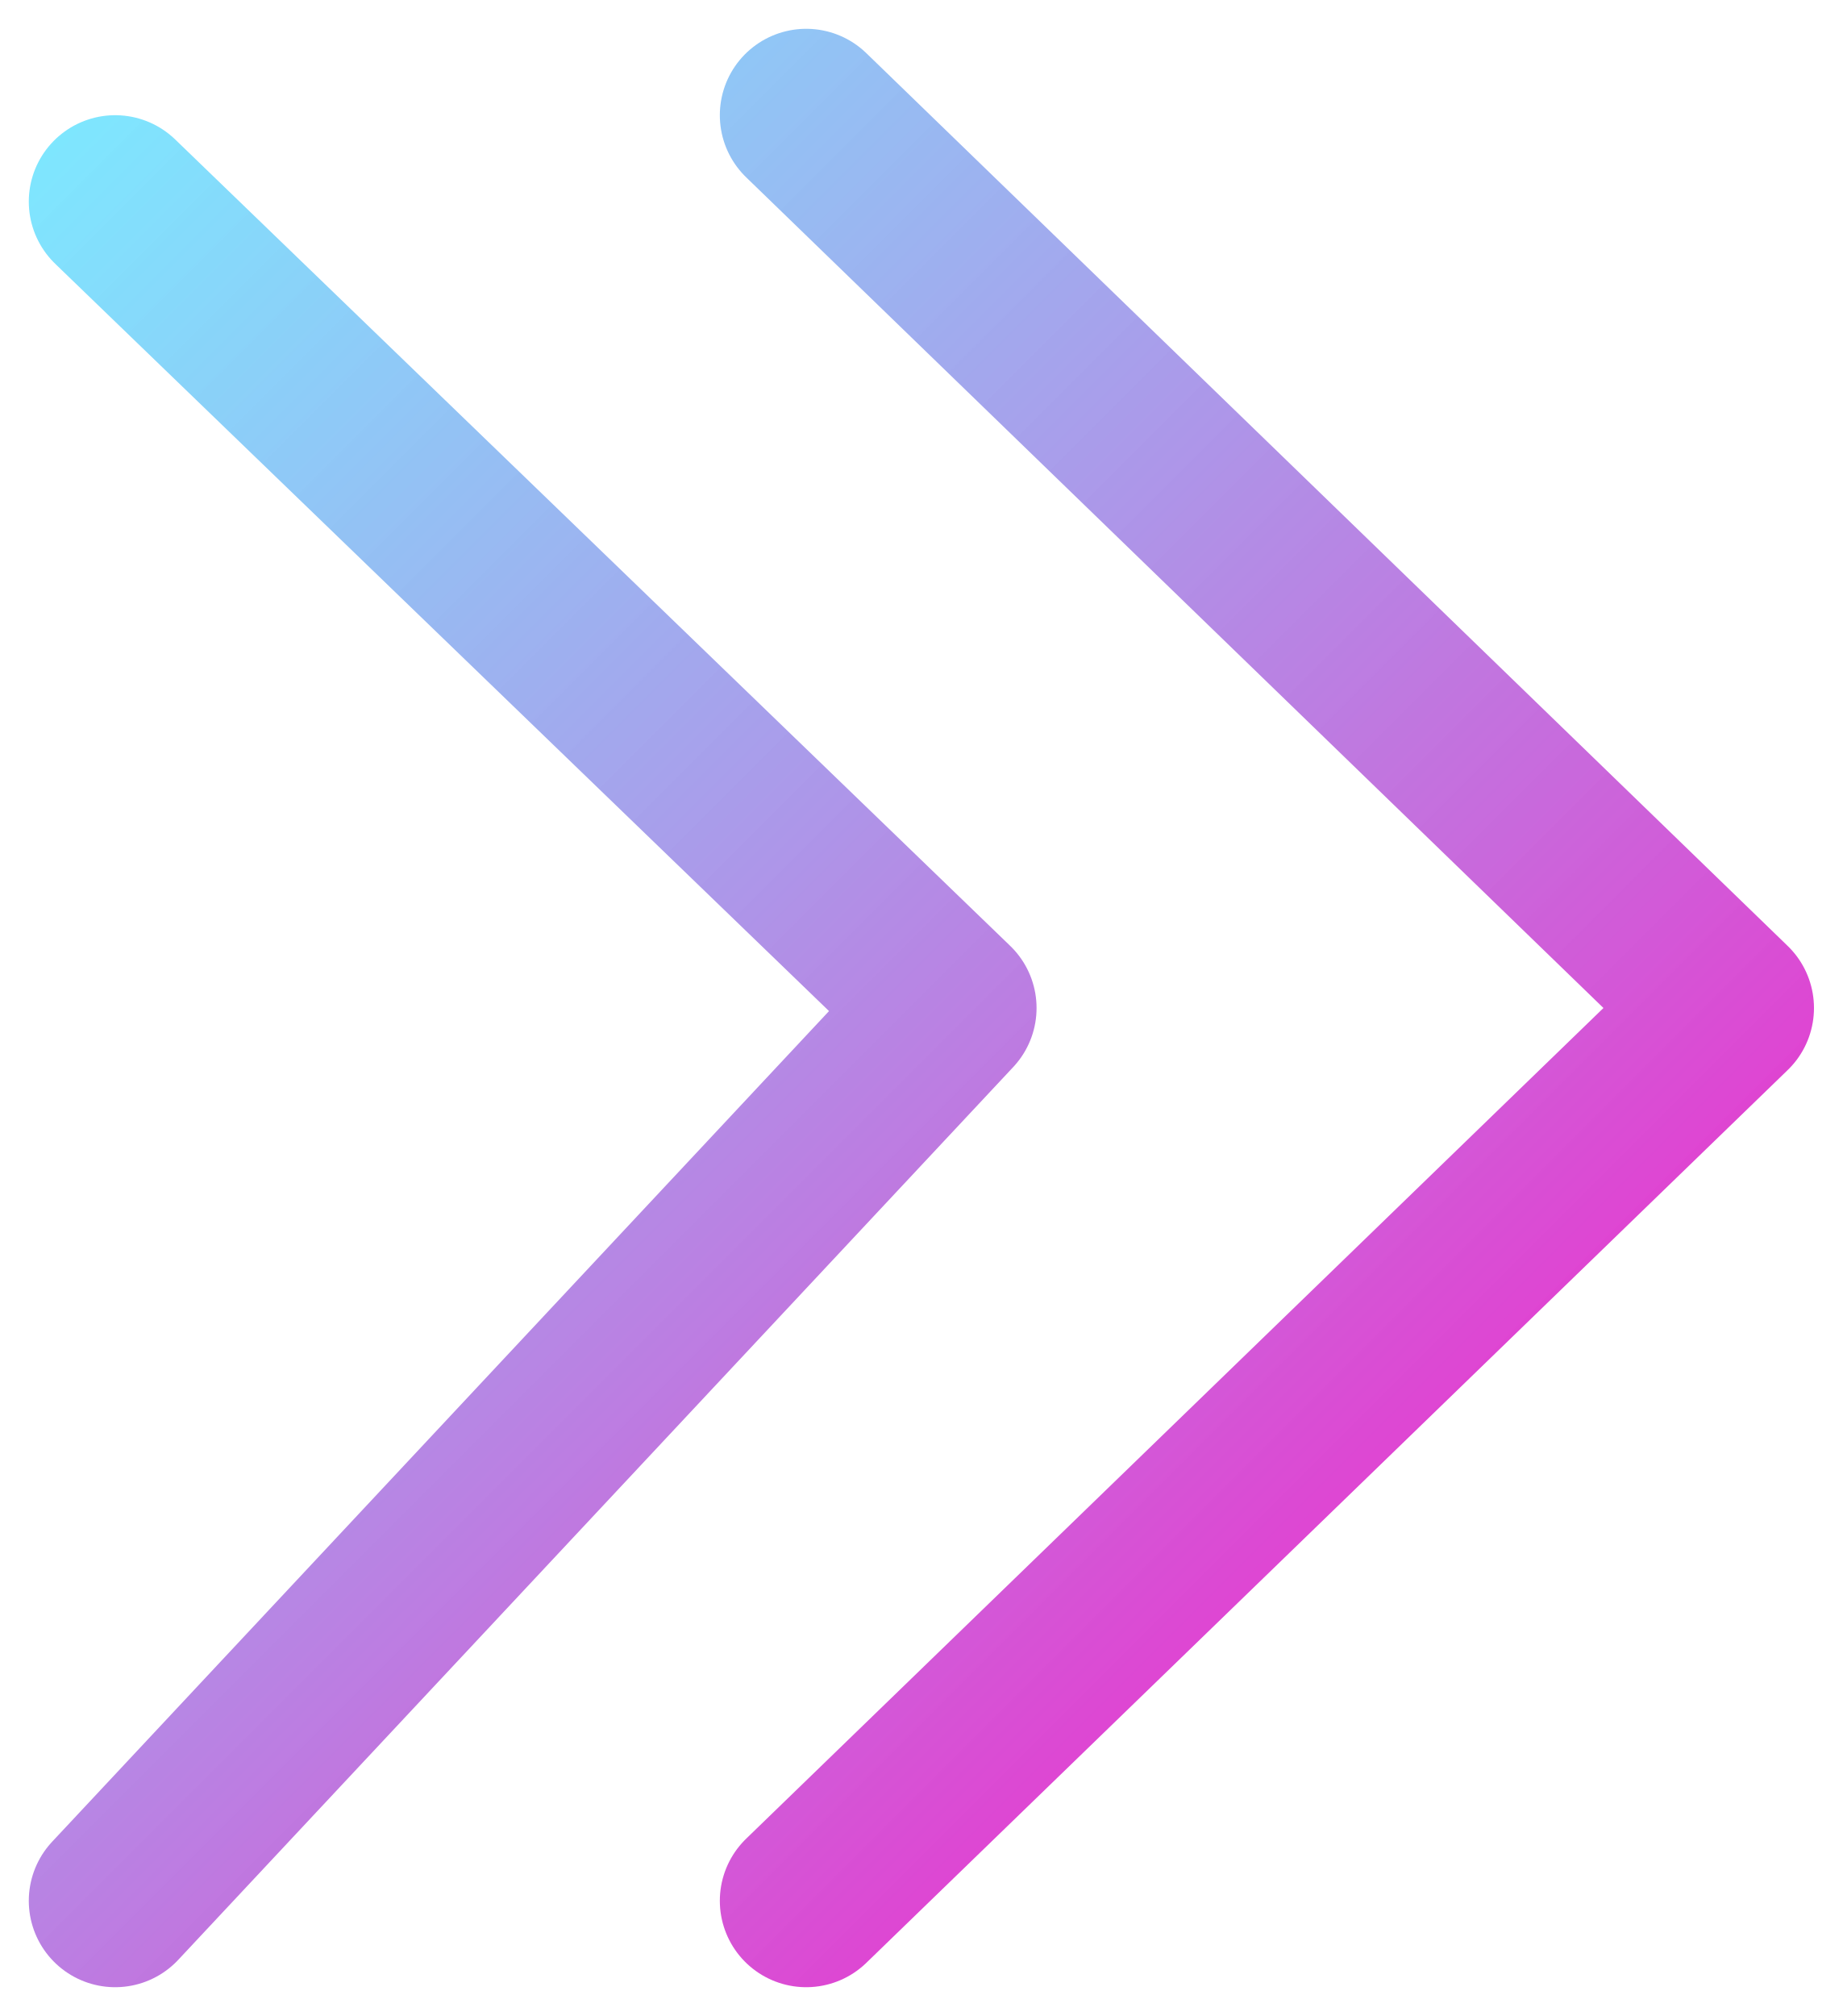
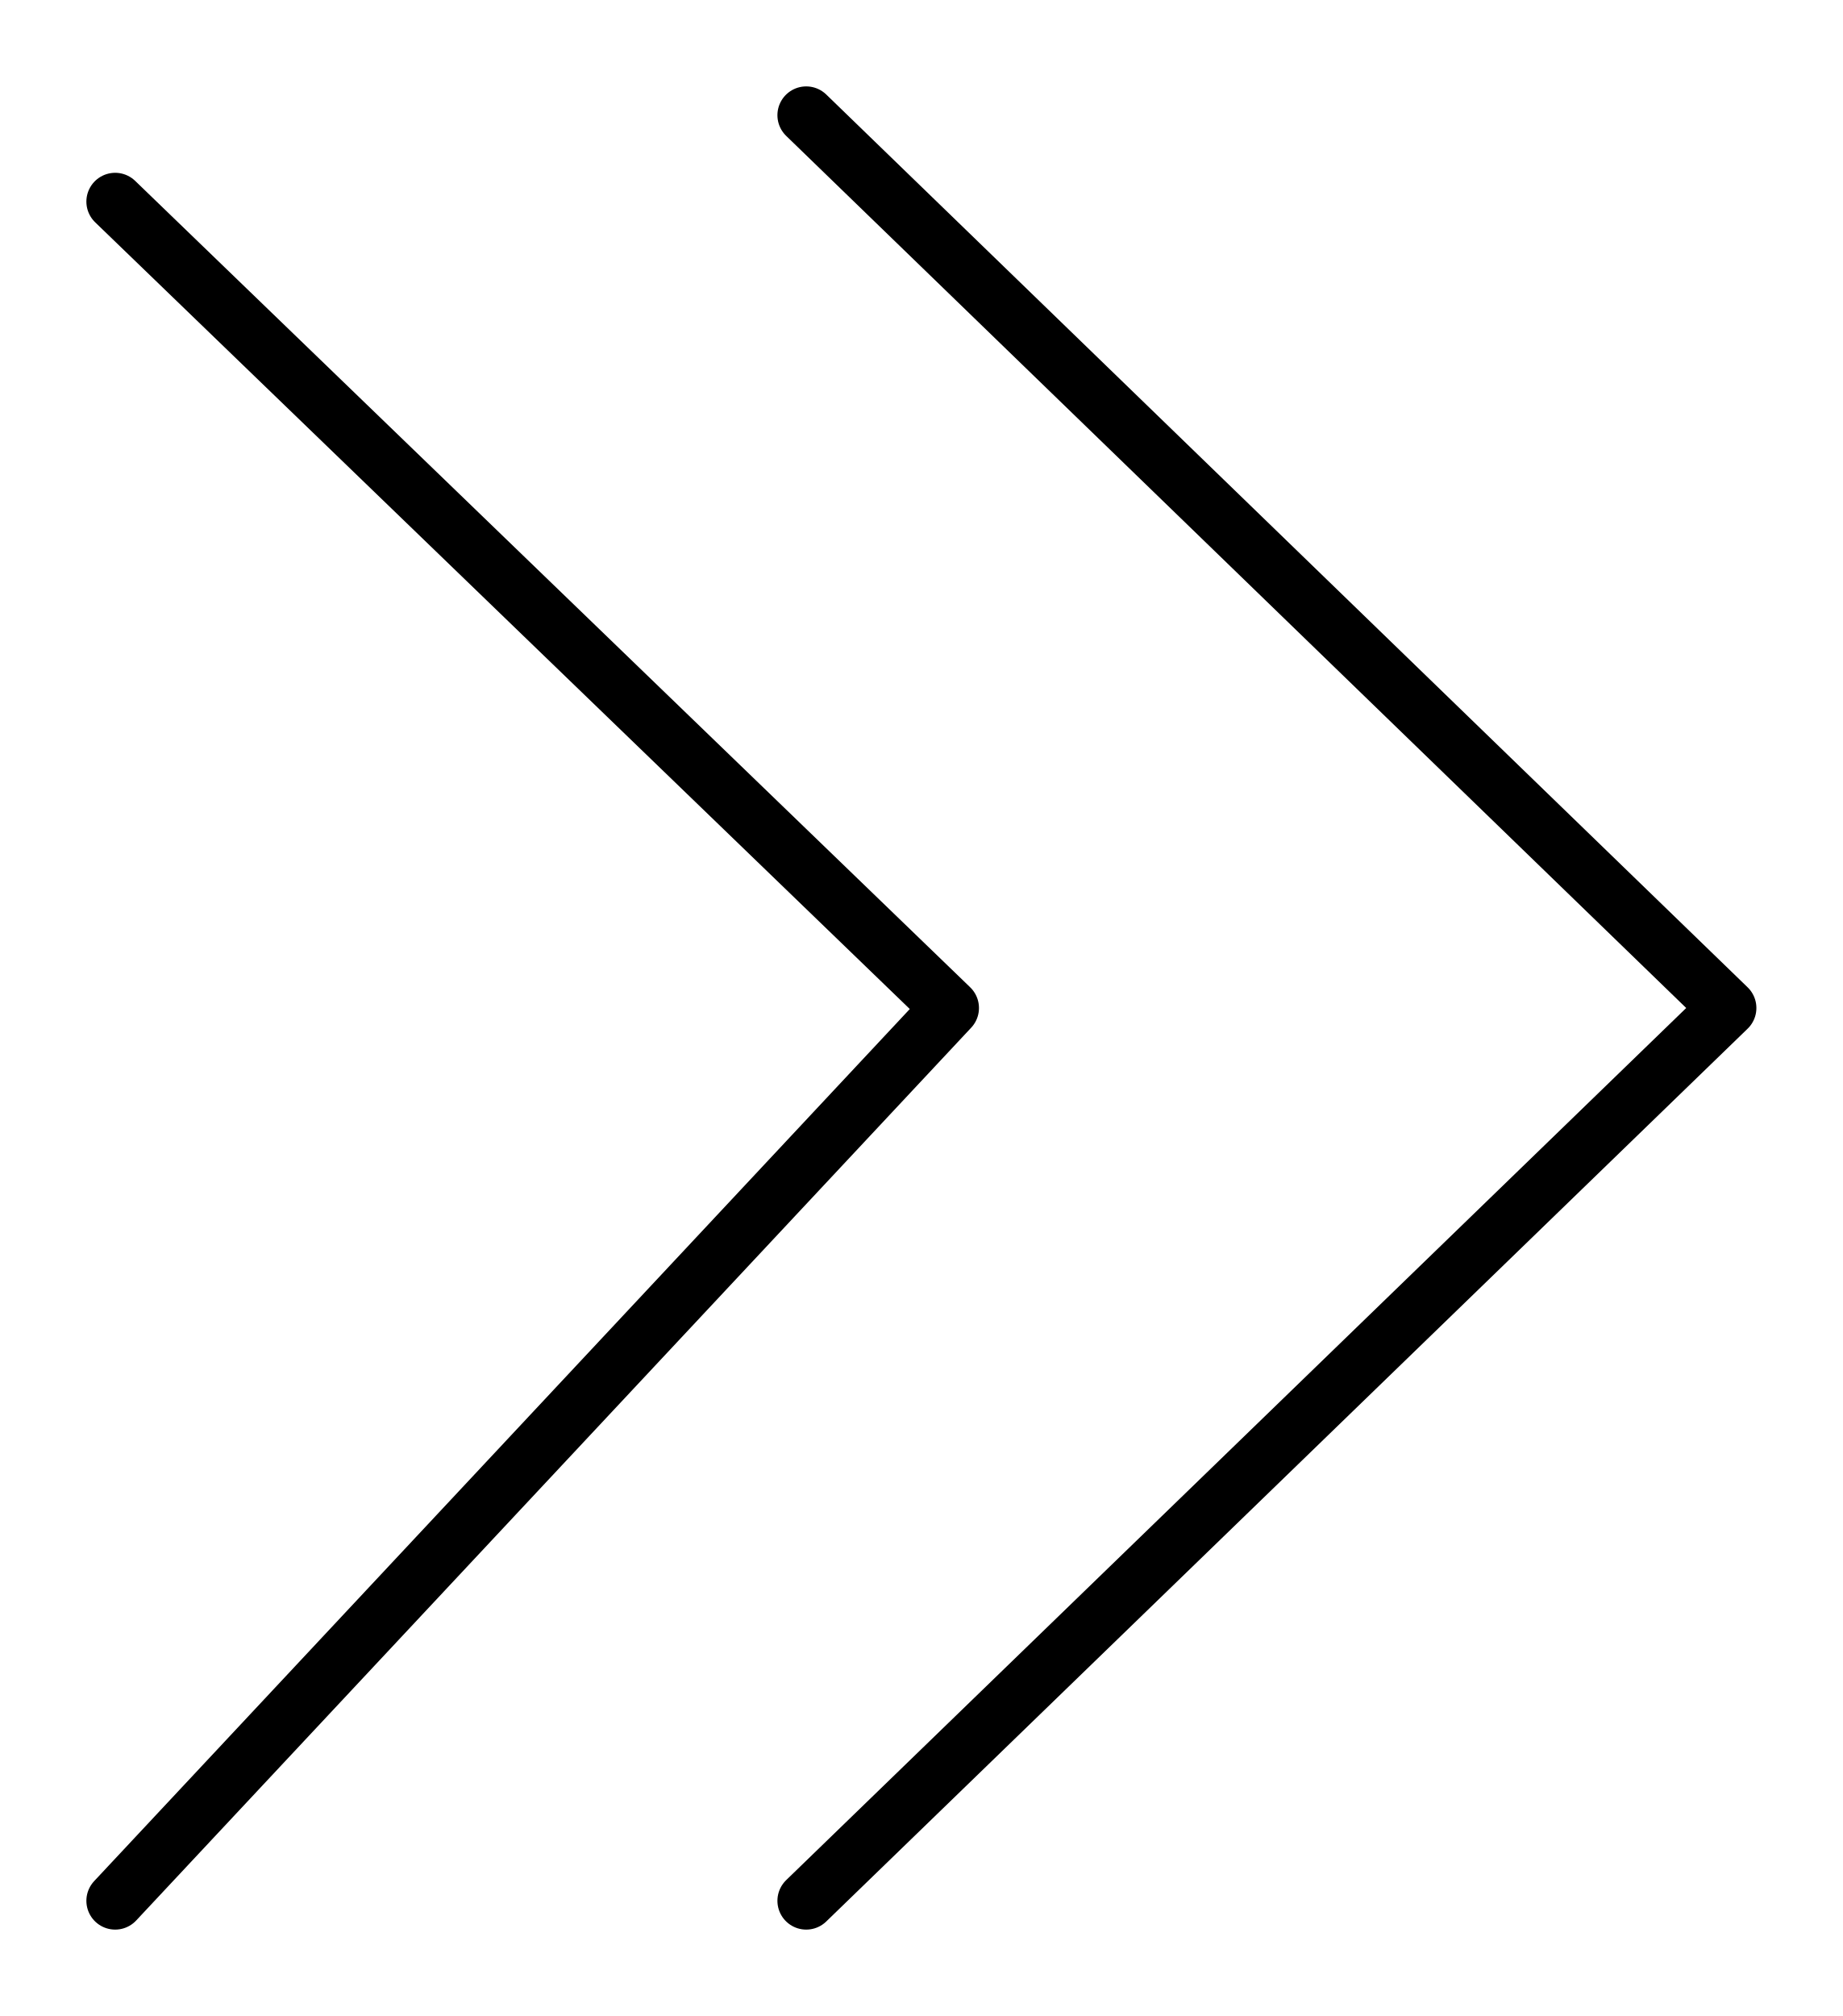
<svg xmlns="http://www.w3.org/2000/svg" width="100%" height="100%" viewBox="0 0 32 35" fill="none">
-   <path d="M2 33L16.5 17.5L2 3.5M14 33L30 17.5L14 2" stroke="url(#paint0_linear_943_1600)" stroke-width="3" stroke-linecap="round" stroke-linejoin="round" />
+   <path d="M2 33L16.5 17.5L2 3.5M14 33L30 17.5L14 2" stroke="url(#paint0_linear_943_1600)" strokeWidth="3" stroke-linecap="round" stroke-linejoin="round" />
  <defs>
    <linearGradient id="paint0_linear_943_1600" x1="32" y1="31" x2="2" y2="1" gradientUnits="userSpaceOnUse">
-       <stop offset="0.023" stop-color="#FF00BF" stop-opacity="0.93" />
-       <stop offset="1" stop-color="#4EDFFF" stop-opacity="0.73" />
+       <stop offset="0.023" stopColor="#FF00BF" stopOpacity="0.93" />
+       <stop offset="1" stopColor="#4EDFFF" stopOpacity="0.73" />
    </linearGradient>
  </defs>
</svg>
